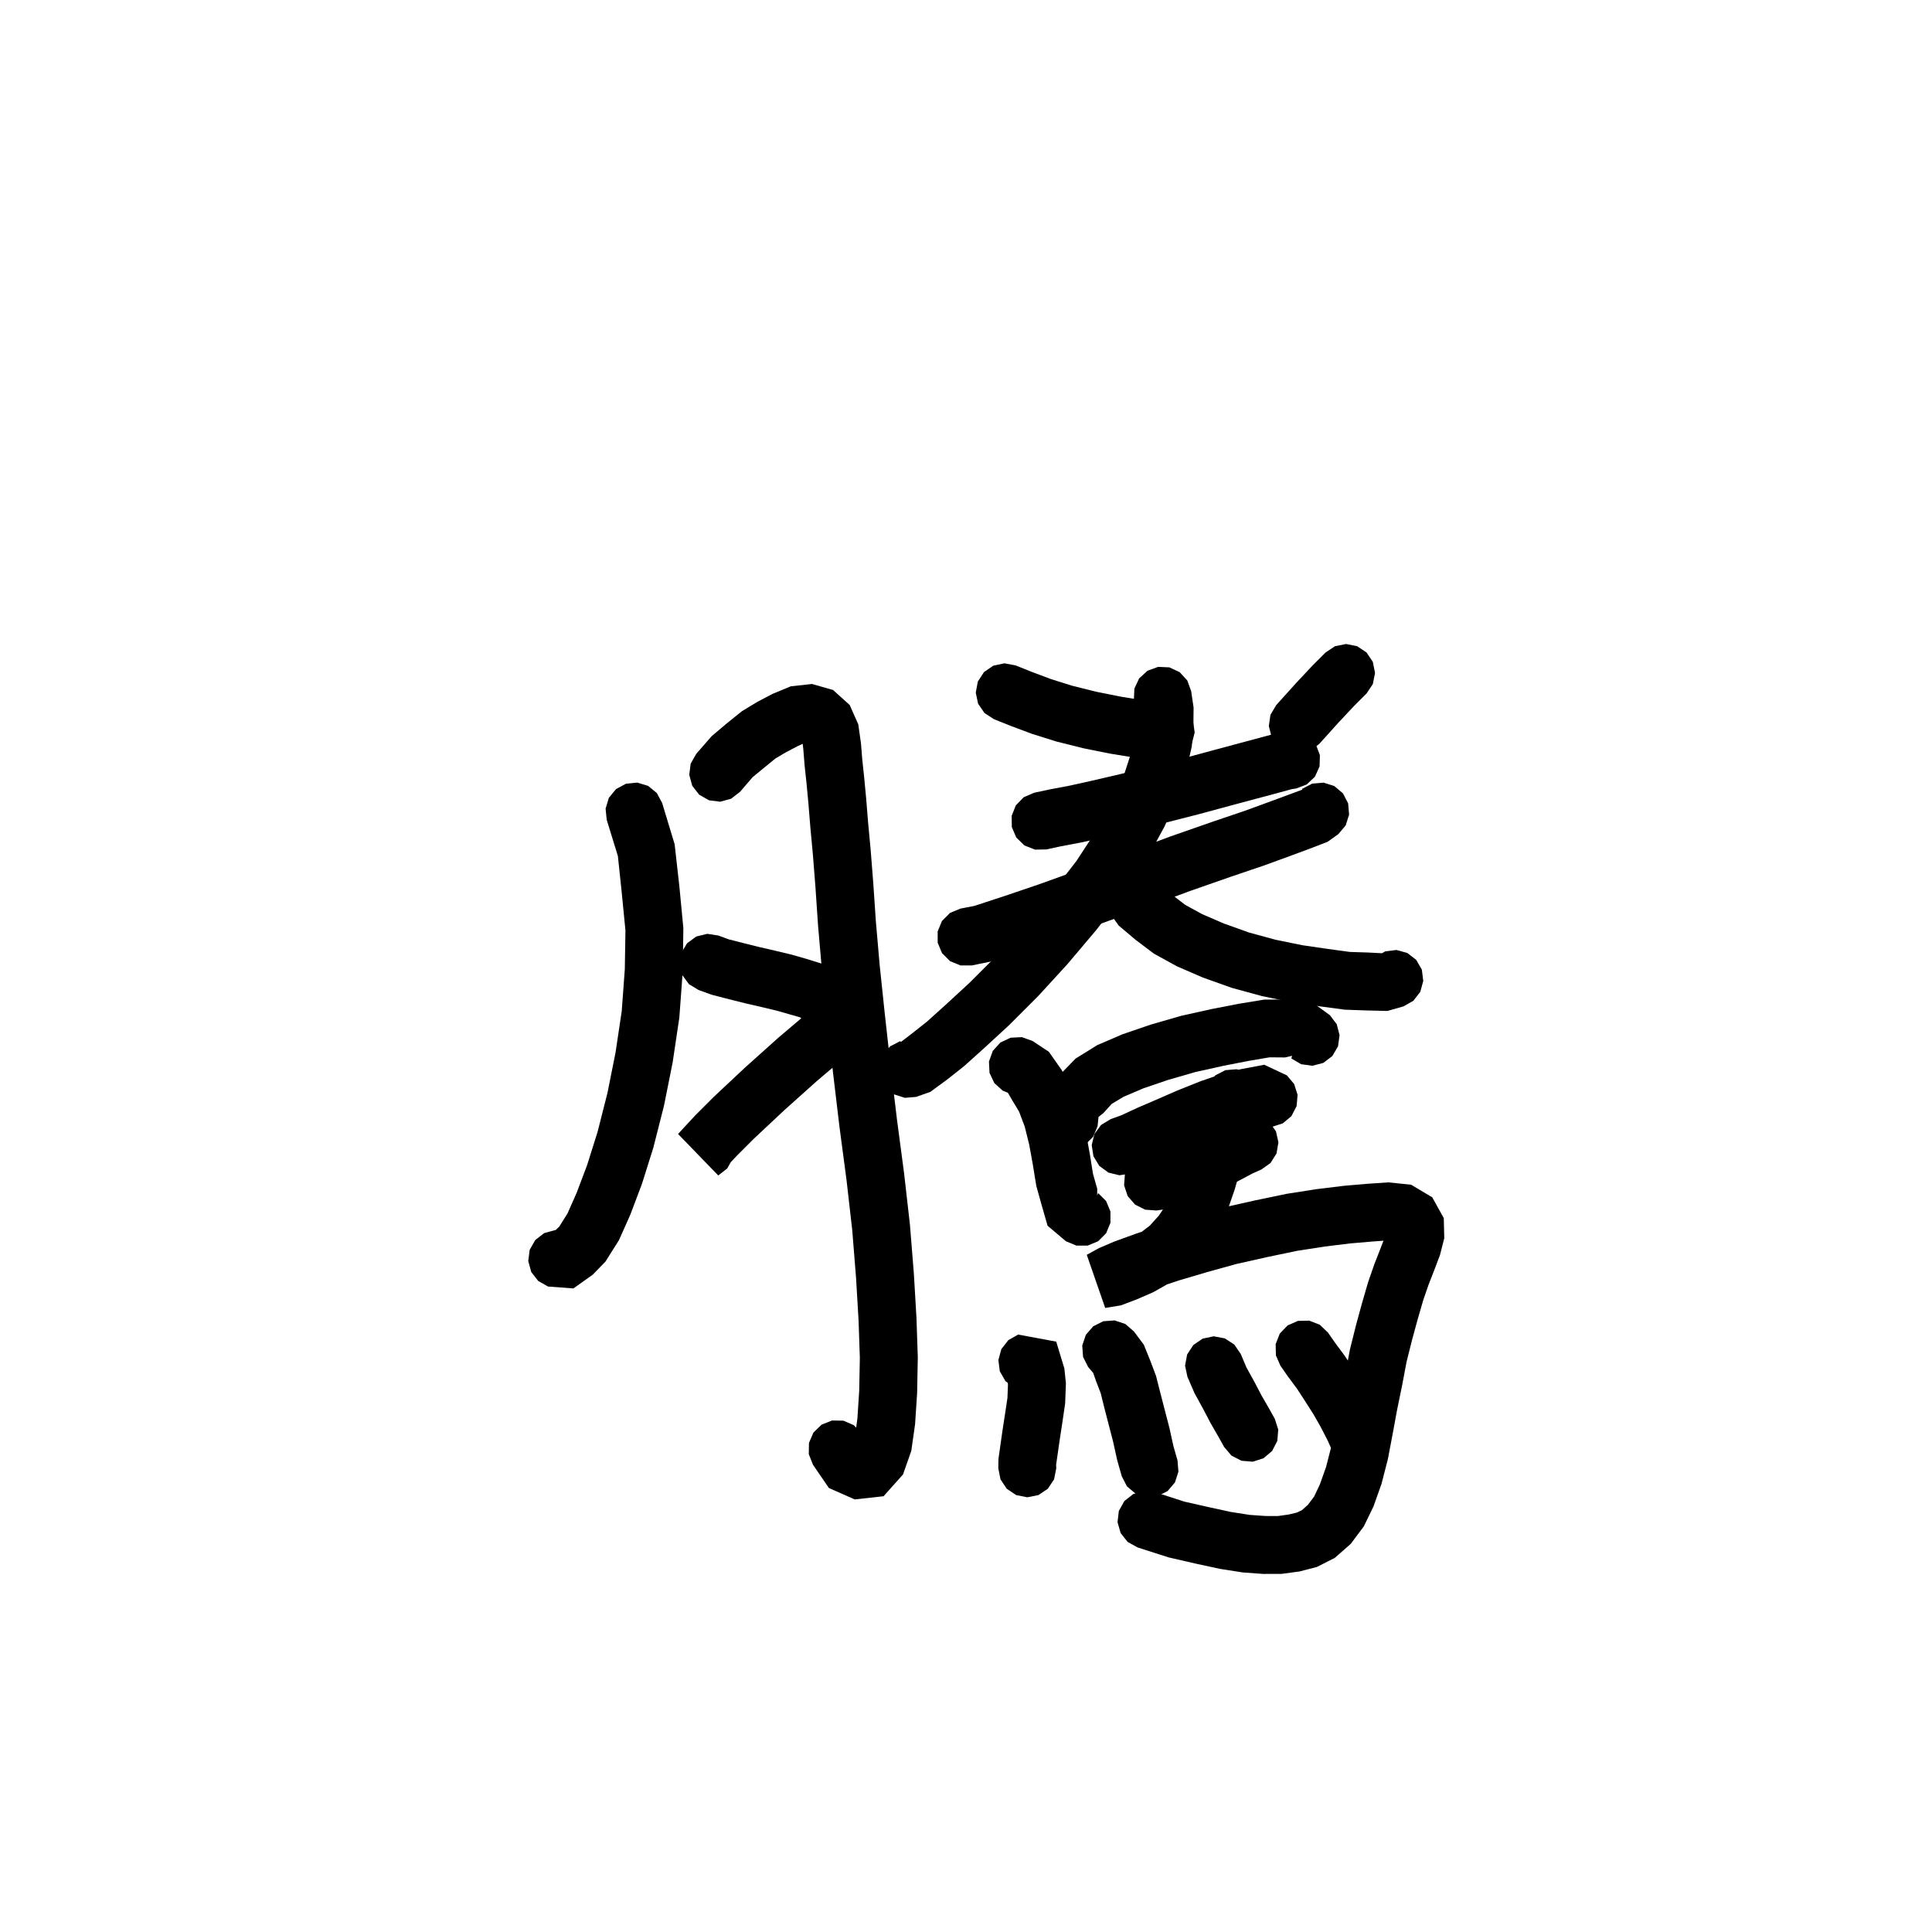
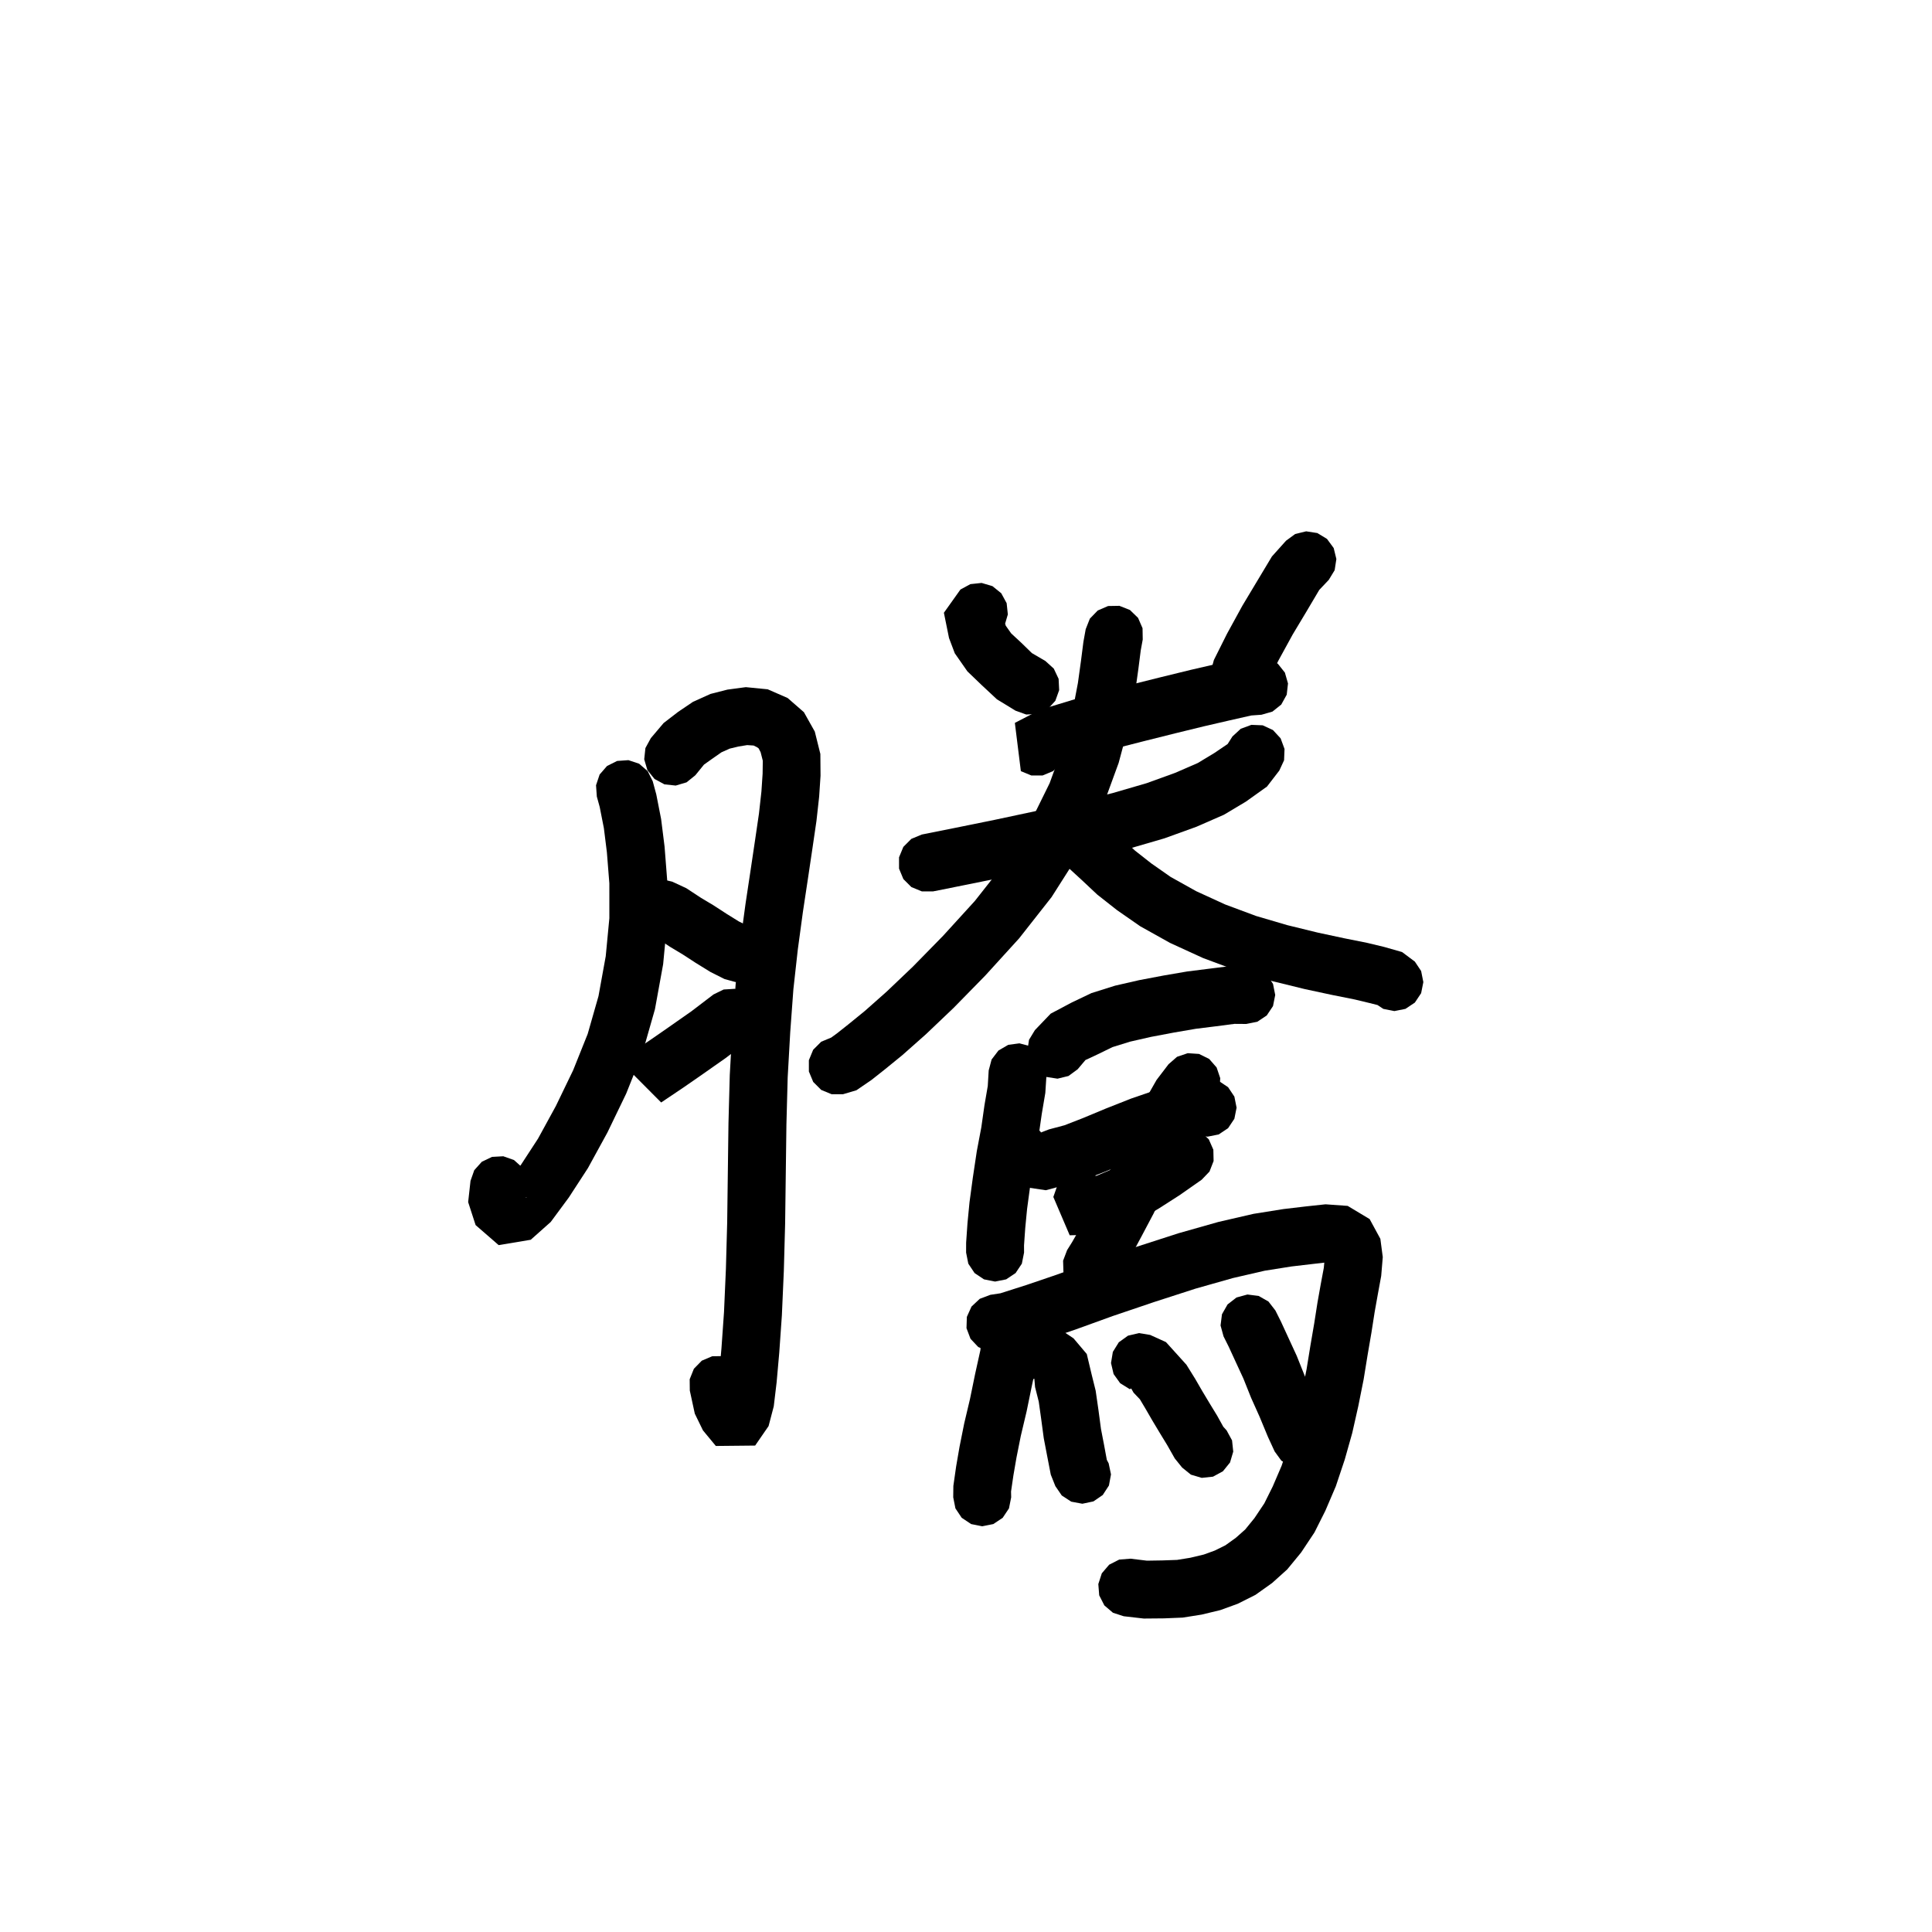
<svg xmlns="http://www.w3.org/2000/svg" viewBox="0 0 300 300" width="300" height="300">
-   <path d="M 94.212 127.315 L 95.942 132.911 L 96.539 138.561 L 97.119 144.478 L 97.02 150.496 L 96.543 157.003 L 95.582 163.428 L 94.327 169.706 L 92.785 175.778 L 91.16 180.938 L 89.548 185.202 L 88.129 188.412 L 86.826 190.486 L 85.99 191.269 L 85.991 191.599 L 87.939 191.231 L 86.197 191.011 L 84.503 191.475 L 83.116 192.552 L 82.247 194.077 L 82.027 195.819 L 82.491 197.512 L 83.567 198.9 L 85.093 199.769 L 89.04 200.067 L 92.041 197.931 L 94.005 195.914 L 96.102 192.588 L 97.883 188.598 L 99.672 183.862 L 101.447 178.222 L 103.104 171.694 L 104.449 164.972 L 105.488 157.997 L 106.011 150.904 L 106.112 144.122 L 105.492 137.639 L 104.756 131.089 L 102.819 124.685 L 101.988 123.138 L 100.629 122.027 L 98.948 121.521 L 97.201 121.696 L 95.654 122.527 L 94.543 123.887 L 94.036 125.568 Z" fill="black" fill-rule="nonzero" />
-   <path d="M 114.916 122.947 L 116.864 120.682 L 118.574 119.275 L 120.414 117.774 L 122.017 116.825 L 123.85 115.863 L 125.237 115.231 L 125.535 115.191 L 125.072 115.057 L 124.494 114.53 L 124.557 114.718 L 124.74 116.366 L 124.936 118.823 L 125.238 121.648 L 125.533 124.79 L 125.833 128.492 L 126.232 132.782 L 126.627 137.826 L 127.029 143.75 L 127.636 150.732 L 128.442 158.384 L 129.345 166.515 L 130.351 174.961 L 131.45 183.251 L 132.337 191.036 L 132.927 198.414 L 133.321 205.112 L 133.516 210.84 L 133.419 215.918 L 133.137 220.263 L 132.726 223.309 L 132.21 224.849 L 132.83 224.466 L 134.308 223.97 L 134.984 224.606 L 133.794 222.555 L 132.571 221.296 L 130.959 220.6 L 129.203 220.574 L 127.571 221.222 L 126.311 222.445 L 125.616 224.057 L 125.59 225.813 L 126.238 227.445 L 128.713 231.061 L 132.723 232.83 L 137.201 232.334 L 140.221 228.951 L 141.505 225.291 L 142.094 221.137 L 142.412 216.282 L 142.515 210.76 L 142.311 204.688 L 141.905 197.786 L 141.294 190.164 L 140.382 182.149 L 139.28 173.839 L 138.286 165.485 L 137.389 157.416 L 136.595 149.868 L 136.002 143.05 L 135.604 137.174 L 135.199 132.018 L 134.798 127.708 L 134.499 124.01 L 134.193 120.752 L 133.896 117.977 L 133.691 115.434 L 133.275 112.482 L 131.937 109.47 L 129.359 107.143 L 126.096 106.209 L 122.794 106.569 L 119.981 107.737 L 117.614 108.975 L 115.217 110.426 L 112.857 112.325 L 110.5 114.318 L 108.115 117.053 L 107.246 118.579 L 107.027 120.321 L 107.491 122.014 L 108.568 123.401 L 110.094 124.27 L 111.836 124.489 L 113.53 124.024 Z" fill="black" fill-rule="nonzero" />
-   <path d="M 108.478 153.729 L 110.547 154.474 L 113.21 155.162 L 115.665 155.776 L 118.285 156.38 L 120.68 156.954 L 122.648 157.518 L 124.275 157.983 L 124.519 158.244 L 126.142 158.914 L 127.898 158.913 L 129.52 158.239 L 130.76 156.996 L 131.43 155.373 L 131.428 153.617 L 130.755 151.996 L 129.512 150.756 L 127.756 149.683 L 125.184 148.882 L 122.952 148.246 L 120.346 147.62 L 117.766 147.024 L 115.421 146.438 L 113.151 145.859 L 111.553 145.271 L 109.818 145.004 L 108.113 145.422 L 106.697 146.461 L 105.787 147.962 L 105.52 149.698 L 105.938 151.403 L 106.976 152.819 Z" fill="black" fill-rule="nonzero" />
-   <path d="M 107.503 174.475 L 112.41 181.585 L 114.449 179.43 L 117.032 176.846 L 121.755 172.418 L 126.797 167.9 L 134.426 161.432 L 135.518 160.057 L 136 158.369 L 135.8 156.625 L 134.948 155.09 L 133.573 153.998 L 131.885 153.515 L 130.141 153.715 L 128.606 154.568 L 120.901 161.1 L 115.676 165.782 L 110.799 170.354 L 107.983 173.17 L 105.288 176.082 L 111.528 182.525 L 112.915 181.448 L 113.785 179.923 L 114.004 178.181 L 113.541 176.488 L 112.464 175.1 L 110.939 174.231 L 109.197 174.011 Z" fill="black" fill-rule="nonzero" />
-   <path d="M 162.459 131.9 L 164.731 131.413 L 167.927 130.807 L 171.615 129.988 L 175.962 128.977 L 180.907 127.766 L 186.059 126.452 L 190.887 125.145 L 194.979 124.047 L 197.985 123.246 L 200.579 122.539 L 201.255 122.439 L 202.898 121.818 L 204.177 120.616 L 204.9 119.015 L 204.954 117.26 L 204.333 115.618 L 203.131 114.338 L 201.531 113.616 L 199.776 113.561 L 198.452 113.794 L 195.647 114.554 L 192.652 115.353 L 188.544 116.455 L 183.773 117.748 L 178.724 119.034 L 173.869 120.223 L 169.616 121.212 L 166.104 121.993 L 162.966 122.587 L 160.573 123.1 L 158.961 123.796 L 157.738 125.055 L 157.09 126.687 L 157.116 128.443 L 157.811 130.055 L 159.071 131.278 L 160.703 131.926 Z" fill="black" fill-rule="nonzero" />
-   <path d="M 150.898 149.913 L 153.744 149.329 L 158.839 147.669 L 164.204 145.847 L 170.641 143.534 L 177.863 140.926 L 184.843 138.333 L 191.083 136.154 L 196.406 134.346 L 200.568 132.824 L 203.293 131.815 L 206.146 130.716 L 207.827 129.514 L 208.957 128.171 L 209.488 126.497 L 209.338 124.748 L 208.53 123.189 L 207.186 122.058 L 205.513 121.528 L 203.763 121.678 L 202.204 122.486 L 202.219 122.618 L 200.139 123.385 L 197.463 124.376 L 193.425 125.854 L 188.149 127.646 L 181.788 129.867 L 174.768 132.474 L 167.59 135.066 L 161.227 137.353 L 155.993 139.131 L 151.287 140.671 L 149.133 141.087 L 147.512 141.761 L 146.271 143.004 L 145.601 144.627 L 145.603 146.383 L 146.277 148.004 L 147.519 149.244 L 149.142 149.914 Z" fill="black" fill-rule="nonzero" />
-   <path d="M 176.068 108.684 L 176.359 110.466 L 176.32 112.292 L 176.169 114.51 L 175.582 117.089 L 174.52 120.374 L 172.782 124.305 L 170.357 128.785 L 167.154 133.684 L 163.218 138.769 L 158.937 143.827 L 154.663 148.49 L 150.494 152.659 L 146.784 156.075 L 143.898 158.674 L 141.671 160.434 L 139.901 161.788 L 139.779 161.673 L 138.218 162.476 L 137.082 163.815 L 136.545 165.486 L 136.689 167.236 L 137.491 168.798 L 138.83 169.934 L 140.502 170.471 L 142.252 170.327 L 144.464 169.545 L 147.161 167.566 L 149.734 165.526 L 152.848 162.725 L 156.737 159.141 L 161.168 154.71 L 165.694 149.773 L 170.213 144.431 L 174.477 138.916 L 178.074 133.415 L 180.849 128.295 L 182.912 123.626 L 184.25 119.511 L 185.062 115.89 L 185.311 112.708 L 185.339 109.867 L 184.963 107.316 L 184.363 105.666 L 183.177 104.371 L 181.585 103.629 L 179.831 103.552 L 178.181 104.153 L 176.887 105.339 L 176.145 106.93 Z" fill="black" fill-rule="nonzero" />
-   <path d="M 171.816 141.061 L 173.709 143.719 L 176.326 145.931 L 179.182 148.085 L 182.751 150.048 L 186.772 151.789 L 191.268 153.393 L 195.971 154.677 L 200.634 155.632 L 204.887 156.256 L 208.814 156.782 L 212.061 156.897 L 215.432 156.981 L 217.939 156.269 L 219.464 155.4 L 220.541 154.012 L 221.004 152.319 L 220.785 150.577 L 219.915 149.052 L 218.528 147.975 L 216.835 147.511 L 215.093 147.731 L 214.599 148.019 L 212.371 147.903 L 209.617 147.818 L 206.144 147.344 L 202.198 146.768 L 198.06 145.923 L 193.964 144.807 L 190.059 143.411 L 186.68 141.952 L 184.049 140.515 L 181.905 138.869 L 180.322 137.614 L 179.215 135.939 L 177.954 134.718 L 176.321 134.073 L 174.565 134.102 L 172.954 134.8 L 171.733 136.062 L 171.088 137.695 L 171.117 139.451 Z" fill="black" fill-rule="nonzero" />
-   <path d="M 154.344 111.678 L 156.895 112.698 L 160.255 113.956 L 164.002 115.133 L 168.228 116.19 L 172.414 117.028 L 177.166 117.804 L 180.791 117.994 L 182.528 117.738 L 184.035 116.837 L 185.082 115.428 L 185.51 113.725 L 185.254 111.988 L 184.353 110.481 L 182.943 109.434 L 181.24 109.006 L 178.198 108.863 L 174.018 108.172 L 170.203 107.41 L 166.429 106.467 L 163.177 105.444 L 160.136 104.302 L 157.687 103.322 L 155.961 103 L 154.243 103.364 L 152.795 104.357 L 151.837 105.829 L 151.516 107.555 L 151.879 109.273 L 152.873 110.721 Z" fill="black" fill-rule="nonzero" />
-   <path d="M 205.834 101.318 L 203.776 103.376 L 201.198 106.126 L 198.171 109.49 L 197.273 110.999 L 197.022 112.737 L 197.454 114.438 L 198.505 115.845 L 200.014 116.742 L 201.752 116.994 L 203.454 116.561 L 204.86 115.51 L 207.833 112.207 L 210.255 109.624 L 212.198 107.682 L 213.173 106.222 L 213.516 104.5 L 213.173 102.778 L 212.198 101.318 L 210.738 100.343 L 209.016 100 L 207.294 100.343 Z" fill="black" fill-rule="nonzero" />
-   <path d="M 155.7 169.359 L 156.5 169.682 L 157.203 170.89 L 158.244 172.616 L 159.119 174.938 L 159.817 177.748 L 160.381 180.862 L 160.916 184.143 L 161.65 186.791 L 162.667 190.332 L 165.519 192.744 L 167.142 193.414 L 168.898 193.413 L 170.52 192.739 L 171.76 191.496 L 172.43 189.873 L 172.428 188.117 L 171.755 186.496 L 170.512 185.256 L 170.364 185.668 L 170.381 184.609 L 169.716 182.257 L 169.251 179.338 L 168.615 175.852 L 167.712 172.262 L 166.387 168.784 L 164.828 166.11 L 162.864 163.318 L 160.331 161.641 L 158.678 161.049 L 156.924 161.134 L 155.337 161.884 L 154.157 163.185 L 153.565 164.838 L 153.65 166.591 L 154.4 168.179 Z" fill="black" fill-rule="nonzero" />
-   <path d="M 170.428 174.883 L 170.578 173.435 L 171.333 172.841 L 172.617 171.422 L 174.454 170.312 L 177.52 169.004 L 181.364 167.693 L 185.63 166.46 L 189.938 165.505 L 193.921 164.727 L 197.136 164.18 L 199.544 164.2 L 200.625 163.946 L 200.526 164.363 L 202.041 165.251 L 203.78 165.492 L 205.479 165.049 L 206.879 163.99 L 207.767 162.475 L 208.008 160.736 L 207.565 159.037 L 206.505 157.637 L 203.407 155.387 L 199.487 155.2 L 196.296 155.22 L 192.311 155.873 L 188.094 156.695 L 183.401 157.74 L 178.668 159.107 L 174.311 160.596 L 170.377 162.288 L 167.014 164.378 L 164.698 166.759 L 162.453 169.565 L 161.603 173.117 L 161.601 174.873 L 162.271 176.496 L 163.512 177.739 L 165.133 178.413 L 166.889 178.414 L 168.512 177.744 L 169.755 176.504 Z" fill="black" fill-rule="nonzero" />
-   <path d="M 175.553 182.229 L 177.599 181.479 L 180.346 180.211 L 183.105 179.029 L 186.251 177.652 L 189.589 176.316 L 192.502 175.312 L 194.745 174.781 L 196.046 174.331 L 194.204 174.014 L 195.763 174.822 L 197.513 174.972 L 199.186 174.442 L 200.53 173.311 L 201.338 171.752 L 201.488 170.003 L 200.957 168.329 L 199.827 166.986 L 196.319 165.335 L 192.687 166.019 L 189.929 166.688 L 186.442 167.884 L 182.78 169.348 L 179.526 170.771 L 176.686 171.989 L 174.099 173.188 L 172.478 173.771 L 170.976 174.681 L 169.938 176.097 L 169.52 177.802 L 169.787 179.538 L 170.697 181.039 L 172.113 182.078 L 173.818 182.496 Z" fill="black" fill-rule="nonzero" />
-   <path d="M 179.574 187.965 L 182.939 187.488 L 186.259 186.049 L 189.107 184.928 L 191.849 183.615 L 194.528 182.192 L 195.843 181.612 L 197.278 180.6 L 198.216 179.115 L 198.514 177.385 L 198.128 175.672 L 197.115 174.238 L 195.631 173.3 L 193.901 173.001 L 192.188 173.388 L 190.503 174.142 L 187.783 175.585 L 185.524 176.672 L 182.773 177.751 L 180.425 178.846 L 178.457 179.035 L 176.791 179.588 L 175.464 180.737 L 174.677 182.307 L 174.55 184.058 L 175.104 185.724 L 176.253 187.052 L 177.823 187.839 Z" fill="black" fill-rule="nonzero" />
-   <path d="M 187.582 168.315 L 186.54 170.243 L 185.824 172.447 L 185.189 174.464 L 184.566 176.846 L 183.88 179.396 L 183.125 182.045 L 182.243 184.616 L 181.185 186.908 L 179.964 188.737 L 178.557 190.3 L 176.919 191.556 L 175.103 192.575 L 173.112 193.435 L 171.373 194.105 L 171.616 194.1 L 174.278 201.952 L 174.368 202.001 L 176.247 201.194 L 179.392 200.051 L 183.161 198.794 L 187.452 197.527 L 192.007 196.266 L 196.768 195.198 L 201.425 194.227 L 205.738 193.557 L 209.687 193.075 L 213.066 192.786 L 215.616 192.6 L 216.711 192.636 L 216.034 192.282 L 215.44 191.25 L 215.366 190.926 L 215.036 192.109 L 214.318 193.978 L 213.392 196.348 L 212.424 199.145 L 211.484 202.382 L 210.561 205.764 L 209.62 209.537 L 208.901 213.329 L 208.099 217.24 L 207.392 221.074 L 206.723 224.624 L 205.909 227.795 L 204.953 230.49 L 204.057 232.385 L 203.095 233.664 L 202.171 234.489 L 201.36 234.877 L 200.074 235.179 L 198.423 235.41 L 196.489 235.403 L 194.037 235.23 L 191.149 234.778 L 187.594 234.008 L 183.892 233.166 L 179.393 231.716 L 177.648 231.515 L 175.96 231.997 L 174.585 233.088 L 173.732 234.623 L 173.531 236.367 L 174.013 238.056 L 175.104 239.431 L 176.639 240.284 L 181.473 241.834 L 185.637 242.792 L 189.482 243.622 L 192.994 244.17 L 196.143 244.397 L 199.008 244.39 L 201.758 244.021 L 204.471 243.323 L 207.261 241.911 L 209.737 239.736 L 211.774 237.015 L 213.278 233.91 L 214.522 230.405 L 215.508 226.576 L 216.239 222.726 L 216.933 218.96 L 217.73 215.071 L 218.411 211.463 L 219.27 208.036 L 220.148 204.818 L 221.007 201.855 L 221.84 199.452 L 222.713 197.222 L 223.595 194.891 L 224.265 192.274 L 224.191 189.15 L 222.398 185.918 L 219.12 183.964 L 215.616 183.6 L 212.365 183.814 L 208.745 184.125 L 204.494 184.643 L 199.806 185.373 L 194.863 186.402 L 189.824 187.534 L 184.979 188.873 L 180.47 190.206 L 176.44 191.549 L 172.985 192.806 L 170.663 193.799 L 168.753 194.848 L 171.616 203.1 L 174.058 202.695 L 176.519 201.765 L 179.128 200.625 L 181.912 199.044 L 184.675 196.9 L 187.068 194.263 L 189.046 191.292 L 190.589 187.984 L 191.707 184.755 L 192.551 181.804 L 193.265 179.154 L 193.842 176.936 L 194.407 175.153 L 194.825 173.757 L 195.449 172.685 L 195.986 171.014 L 195.842 169.264 L 195.04 167.702 L 193.701 166.566 L 192.029 166.029 L 190.279 166.173 L 188.718 166.976 Z" fill="black" fill-rule="nonzero" />
-   <path d="M 160.939 215.769 L 157.023 214.004 L 156.355 213.697 L 156.517 215.002 L 156.436 217.077 L 156.066 219.528 L 155.665 222.137 L 155.361 224.264 L 155.037 226.567 L 155.016 228 L 155.358 229.722 L 156.334 231.182 L 157.794 232.157 L 159.516 232.5 L 161.238 232.157 L 162.698 231.182 L 163.673 229.722 L 164.016 228 L 163.995 227.433 L 164.27 225.536 L 164.567 223.463 L 164.965 220.872 L 165.396 217.923 L 165.514 214.798 L 165.276 212.503 L 164.008 208.329 L 158.093 207.231 L 156.567 208.1 L 155.491 209.488 L 155.027 211.181 L 155.247 212.923 L 156.116 214.448 L 157.503 215.525 L 159.197 215.989 Z" fill="black" fill-rule="nonzero" />
-   <path d="M 168.964 212.263 L 169.754 213.195 L 170.214 214.511 L 170.919 216.337 L 171.455 218.512 L 172.16 221.229 L 172.839 223.848 L 173.483 226.758 L 174.189 229.236 L 174.991 230.798 L 176.33 231.934 L 178.002 232.471 L 179.752 232.327 L 181.314 231.524 L 182.449 230.185 L 182.986 228.514 L 182.842 226.764 L 182.215 224.575 L 181.592 221.752 L 180.872 218.971 L 180.176 216.288 L 179.512 213.663 L 178.617 211.289 L 177.611 208.805 L 176.068 206.737 L 174.74 205.588 L 173.074 205.035 L 171.323 205.161 L 169.753 205.948 L 168.604 207.276 L 168.05 208.942 L 168.177 210.693 Z" fill="black" fill-rule="nonzero" />
-   <path d="M 184.379 213.773 L 185.474 216.311 L 186.852 218.83 L 187.973 220.97 L 189.269 223.221 L 190.082 224.685 L 191.218 226.024 L 192.779 226.827 L 194.529 226.971 L 196.201 226.434 L 197.54 225.298 L 198.342 223.736 L 198.486 221.986 L 197.949 220.315 L 197.096 218.779 L 195.858 216.63 L 194.78 214.57 L 193.558 212.355 L 192.652 210.227 L 191.659 208.779 L 190.187 207.822 L 188.461 207.5 L 186.743 207.864 L 185.295 208.857 L 184.337 210.329 L 184.016 212.055 Z" fill="black" fill-rule="nonzero" />
-   <path d="M 198.829 212.081 L 200.034 213.801 L 201.42 215.668 L 202.63 217.533 L 203.965 219.628 L 205.059 221.544 L 206.138 223.64 L 206.919 225.362 L 207.943 226.788 L 209.436 227.713 L 211.168 227.997 L 212.878 227.597 L 214.304 226.572 L 215.229 225.08 L 215.513 223.347 L 215.112 221.638 L 214.227 219.694 L 212.972 217.256 L 211.666 214.972 L 210.201 212.667 L 208.811 210.532 L 207.33 208.532 L 206.202 206.919 L 204.934 205.705 L 203.298 205.068 L 201.542 205.107 L 199.935 205.813 L 198.721 207.082 L 198.084 208.718 L 198.122 210.473 Z" fill="black" fill-rule="nonzero" />
+   <path d="M 92.674 123.684 L 93.123 125.31 L 93.771 128.605 L 94.237 132.343 L 94.619 137.165 L 94.621 142.577 L 94.059 148.478 L 92.933 154.681 L 91.257 160.546 L 88.998 166.185 L 86.313 171.744 L 83.546 176.803 L 80.909 180.849 L 78.717 183.85 L 77.621 184.89 L 79.8 184.659 L 81.779 185.97 L 81.67 186.005 L 81.97 184.636 L 81.875 182.883 L 81.116 181.3 L 79.808 180.128 L 78.152 179.545 L 76.399 179.641 L 74.816 180.4 L 73.643 181.707 L 73.061 183.364 L 72.694 186.662 L 73.852 190.23 L 77.432 193.341 L 82.41 192.51 L 85.514 189.75 L 88.322 185.951 L 91.285 181.397 L 94.319 175.856 L 97.234 169.815 L 99.774 163.454 L 101.699 156.719 L 102.972 149.722 L 103.61 143.023 L 103.613 136.835 L 103.194 131.457 L 102.66 127.195 L 101.908 123.357 L 101.357 121.316 L 100.573 119.745 L 99.248 118.593 L 97.583 118.036 L 95.832 118.159 L 94.26 118.942 L 93.109 120.267 L 92.552 121.933 Z" fill="black" fill-rule="nonzero" />
+   <path d="M 107.973 120.381 L 109.316 118.729 L 110.534 117.86 L 112.027 116.819 L 113.302 116.247 L 114.677 115.917 L 116.02 115.699 L 117.024 115.766 L 117.531 116.016 L 117.802 116.211 L 118.11 116.802 L 118.446 118.126 L 118.418 120.142 L 118.234 122.893 L 117.853 126.32 L 117.264 130.342 L 116.565 135.032 L 115.761 140.364 L 114.949 146.351 L 114.234 152.79 L 113.725 159.709 L 113.319 166.914 L 113.117 174.411 L 113.016 182.142 L 112.917 189.81 L 112.718 197.041 L 112.423 203.748 L 112.029 209.348 L 111.639 213.747 L 111.283 216.822 L 110.887 218.362 L 111.772 217.333 L 116.477 217.271 L 116.878 217.492 L 116.477 216.824 L 115.919 214.073 L 115.229 212.458 L 113.974 211.231 L 112.344 210.577 L 110.589 210.597 L 108.974 211.286 L 107.746 212.542 L 107.093 214.171 L 107.112 215.927 L 107.887 219.509 L 109.153 222.108 L 111.154 224.529 L 117.259 224.467 L 119.345 221.438 L 120.148 218.378 L 120.593 214.653 L 121.002 210.052 L 121.409 204.252 L 121.713 197.359 L 121.915 189.99 L 122.015 182.258 L 122.115 174.589 L 122.312 167.286 L 122.706 160.291 L 123.197 153.611 L 123.882 147.449 L 124.67 141.636 L 125.466 136.368 L 126.167 131.658 L 126.778 127.48 L 127.197 123.707 L 127.413 120.458 L 127.385 117.074 L 126.521 113.598 L 124.83 110.589 L 122.301 108.384 L 119.207 107.034 L 115.811 106.701 L 112.954 107.083 L 110.329 107.753 L 107.605 108.981 L 105.297 110.54 L 103.048 112.271 L 101.059 114.619 L 100.219 116.161 L 100.034 117.907 L 100.531 119.591 L 101.635 120.957 L 103.177 121.796 L 104.923 121.982 L 106.607 121.484 Z" fill="black" fill-rule="nonzero" />
+   <path d="M 100.654 145.097 L 102.138 145.753 L 104.014 147.005 L 106.031 148.216 L 108.006 149.5 L 110.314 150.925 L 112.503 152.025 L 114.197 152.489 L 115.939 152.269 L 117.464 151.4 L 118.541 150.012 L 119.004 148.319 L 118.785 146.577 L 117.915 145.052 L 116.528 143.975 L 114.717 143.075 L 112.826 141.9 L 110.801 140.584 L 108.817 139.395 L 106.56 137.914 L 104.378 136.903 L 102.668 136.503 L 100.936 136.787 L 99.443 137.712 L 98.419 139.138 L 98.018 140.847 L 98.302 142.58 L 99.228 144.072 Z" fill="black" fill-rule="nonzero" />
+   <path d="M 96.491 164.988 L 102.664 171.192 L 106.051 168.918 L 108.69 167.091 L 112.668 164.302 L 116.243 161.579 L 117.405 160.263 L 117.975 158.603 L 117.866 156.85 L 117.095 155.273 L 115.779 154.111 L 114.118 153.541 L 112.366 153.649 L 110.788 154.421 L 107.363 157.032 L 103.541 159.709 L 100.98 161.482 L 98.034 163.475 L 104.541 169.012 L 105.004 167.319 L 104.785 165.577 L 103.915 164.052 L 102.528 162.975 L 100.835 162.511 L 99.093 162.731 L 97.567 163.6 Z" fill="black" fill-rule="nonzero" />
+   <path d="M 163.512 112.256 L 163.444 119.083 L 164.146 118.954 L 165.939 118.269 L 169.044 117.329 L 173.054 116.254 L 177.718 115.063 L 182.496 113.868 L 186.958 112.778 L 190.816 111.887 L 194.293 111.099 L 195.889 110.984 L 197.577 110.5 L 198.951 109.407 L 199.802 107.871 L 200 106.126 L 199.516 104.439 L 198.422 103.065 L 196.886 102.214 L 195.142 102.016 L 192.738 102.234 L 188.815 103.113 L 184.873 104.022 L 180.335 105.132 L 175.513 106.337 L 170.778 107.546 L 166.587 108.671 L 163.093 109.731 L 160.685 110.646 L 157.587 112.25 L 158.519 119.744 L 160.142 120.414 L 161.898 120.413 L 163.52 119.739 L 164.76 118.496 L 165.43 116.873 L 165.428 115.117 L 164.755 113.496 Z" fill="black" fill-rule="nonzero" />
+   <path d="M 144.898 138.413 L 149.906 137.411 L 156.332 136.106 L 162.473 134.797 L 168.84 133.382 L 175.077 131.847 L 180.801 130.181 L 185.77 128.385 L 190.051 126.513 L 193.46 124.478 L 196.738 122.137 L 198.655 119.647 L 199.391 118.053 L 199.461 116.298 L 198.854 114.651 L 197.662 113.361 L 196.068 112.625 L 194.314 112.555 L 192.666 113.162 L 191.376 114.353 L 190.627 115.53 L 188.571 116.922 L 185.98 118.487 L 182.461 120.015 L 178.03 121.618 L 172.754 123.153 L 166.791 124.618 L 160.558 126.003 L 154.499 127.294 L 148.126 128.589 L 143.133 129.587 L 141.512 130.261 L 140.271 131.504 L 139.601 133.127 L 139.603 134.883 L 140.277 136.504 L 141.519 137.744 L 143.142 138.414 Z" fill="black" fill-rule="nonzero" />
+   <path d="M 168.588 97.695 L 168.231 99.67 L 167.856 102.602 L 167.378 106.052 L 166.533 110.479 L 165.129 115.731 L 162.983 121.62 L 159.896 127.89 L 155.944 134.098 L 151.38 139.893 L 146.441 145.313 L 141.751 150.1 L 137.665 153.992 L 134.292 156.979 L 131.695 159.094 L 129.926 160.492 L 128.716 161.371 L 129.133 161.087 L 127.512 161.761 L 126.271 163.004 L 125.601 164.627 L 125.603 166.383 L 126.277 168.004 L 127.519 169.244 L 129.142 169.914 L 130.898 169.913 L 132.982 169.295 L 135.305 167.708 L 137.336 166.106 L 140.14 163.821 L 143.766 160.608 L 148.08 156.5 L 152.99 151.487 L 158.251 145.707 L 163.287 139.302 L 167.735 132.31 L 171.248 125.18 L 173.702 118.469 L 175.298 112.521 L 176.253 107.548 L 176.776 103.798 L 177.133 100.996 L 177.443 99.305 L 177.414 97.549 L 176.715 95.939 L 175.454 94.718 L 173.821 94.073 L 172.065 94.102 L 170.454 94.8 L 169.233 96.062 Z" fill="black" fill-rule="nonzero" />
+   <path d="M 165.975 134.817 L 167.951 136.628 L 170.389 138.918 L 173.444 141.321 L 177.049 143.827 L 181.686 146.416 L 186.794 148.758 L 192.193 150.769 L 197.543 152.344 L 202.604 153.585 L 206.9 154.506 L 210.363 155.198 L 212.702 155.76 L 214.318 156.167 L 213.334 155.682 L 214.794 156.657 L 216.516 157 L 218.238 156.657 L 219.698 155.682 L 220.673 154.222 L 221.016 152.5 L 220.673 150.778 L 219.698 149.318 L 217.713 147.833 L 214.929 147.04 L 212.269 146.402 L 208.731 145.694 L 204.627 144.815 L 199.889 143.656 L 195.039 142.231 L 190.237 140.442 L 185.746 138.384 L 181.782 136.173 L 178.787 134.079 L 176.242 132.082 L 174.081 130.038 L 172.056 128.183 L 170.555 127.272 L 168.82 127.004 L 167.115 127.421 L 165.698 128.459 L 164.787 129.96 L 164.52 131.695 L 164.937 133.401 Z" fill="black" fill-rule="nonzero" />
+   <path d="M 149.135 91.543 L 146.568 95.149 L 147.363 99.072 L 148.257 101.44 L 150.218 104.251 L 152.418 106.365 L 154.803 108.59 L 157.7 110.359 L 159.353 110.951 L 161.107 110.866 L 162.695 110.116 L 163.874 108.815 L 164.467 107.162 L 164.381 105.409 L 163.631 103.821 L 162.331 102.641 L 160.228 101.41 L 158.613 99.835 L 157.013 98.349 L 156.174 97.16 L 155.868 96.128 L 155.463 96.518 L 154.896 98.457 L 156 97.091 L 156.497 95.407 L 156.312 93.661 L 155.473 92.119 L 154.107 91.016 L 152.423 90.518 L 150.677 90.704 Z" fill="black" fill-rule="nonzero" />
+   <path d="M 199.698 83.959 L 197.508 86.402 L 195.054 90.49 L 192.909 94.067 L 190.53 98.41 L 188.491 102.488 L 188.027 104.181 L 188.247 105.923 L 189.116 107.448 L 190.503 108.525 L 192.197 108.989 L 193.939 108.769 L 195.464 107.9 L 196.541 106.512 L 198.501 102.59 L 200.723 98.533 L 202.777 95.11 L 204.857 91.598 L 206.333 90.041 L 207.244 88.54 L 207.511 86.805 L 207.094 85.099 L 206.056 83.683 L 204.555 82.772 L 202.82 82.504 L 201.115 82.921 Z" fill="black" fill-rule="nonzero" />
+   <path d="M 153.524 166.219 L 153.381 168.627 L 152.869 171.607 L 152.377 175.06 L 151.678 178.751 L 151.061 182.864 L 150.546 186.674 L 150.231 189.924 L 150.021 192.953 L 150.016 194.5 L 150.358 196.222 L 151.334 197.682 L 152.794 198.657 L 154.516 199 L 156.238 198.657 L 157.698 197.682 L 158.673 196.222 L 159.016 194.5 L 159.011 193.381 L 159.2 190.676 L 159.485 187.726 L 159.97 184.136 L 160.553 180.249 L 161.254 176.54 L 161.762 172.993 L 162.317 169.706 L 162.507 166.781 L 162.272 165.041 L 161.39 163.523 L 159.994 162.458 L 158.296 162.009 L 156.556 162.243 L 155.038 163.126 L 153.974 164.522 Z" fill="black" fill-rule="nonzero" />
+   <path d="M 167.333 166.041 L 168.549 164.6 L 170.408 163.735 L 172.75 162.593 L 175.483 161.746 L 178.733 161.005 L 182.315 160.328 L 185.68 159.751 L 188.78 159.365 L 191.688 158.987 L 193.516 159 L 195.238 158.657 L 196.698 157.682 L 197.673 156.222 L 198.016 154.5 L 197.673 152.778 L 196.698 151.318 L 195.238 150.343 L 193.516 150 L 191.01 150.013 L 187.652 150.435 L 184.351 150.849 L 180.716 151.472 L 176.898 152.195 L 173.148 153.054 L 169.481 154.207 L 166.424 155.665 L 163.149 157.4 L 160.698 159.959 L 159.787 161.46 L 159.52 163.195 L 159.937 164.901 L 160.975 166.317 L 162.476 167.228 L 164.211 167.496 L 165.917 167.079 Z" fill="black" fill-rule="nonzero" />
+   <path d="M 159.539 184.393 L 162.389 184.818 L 165.344 184.029 L 168.139 183.269 L 171.498 181.974 L 175.106 180.47 L 178.777 179.021 L 182.139 177.869 L 184.78 177.019 L 186.958 176.433 L 187.516 176.5 L 189.238 176.157 L 190.698 175.182 L 191.673 173.722 L 192.016 172 L 191.673 170.278 L 190.698 168.818 L 189.238 167.843 L 187.516 167.5 L 185.407 167.567 L 182.252 168.381 L 179.293 169.331 L 175.655 170.579 L 171.725 172.13 L 168.134 173.626 L 165.293 174.731 L 162.887 175.371 L 161.642 175.849 L 161.492 175.607 L 159.736 175.568 L 158.1 176.204 L 156.831 177.417 L 156.123 179.024 L 156.084 180.779 L 156.719 182.416 L 157.933 183.685 Z" fill="black" fill-rule="nonzero" />
+   <path d="M 163.561 185.864 L 166.103 191.814 L 170.876 191.696 L 173.346 191.032 L 176.683 189.597 L 179.989 187.623 L 183.192 185.569 L 186.596 183.187 L 187.811 181.918 L 188.447 180.282 L 188.409 178.527 L 187.702 176.919 L 186.434 175.705 L 184.798 175.068 L 183.042 175.107 L 181.435 175.813 L 178.173 178.098 L 175.242 179.977 L 172.548 181.603 L 170.285 182.568 L 168.955 182.904 L 169.595 183.519 L 172.47 187.136 L 172.375 185.383 L 171.616 183.8 L 170.308 182.628 L 168.652 182.045 L 166.899 182.141 L 165.316 182.9 L 164.143 184.207 Z" fill="black" fill-rule="nonzero" />
+   <path d="M 181.449 165.256 L 179.592 167.689 L 177.986 170.506 L 176.317 173.536 L 174.668 176.934 L 172.859 180.653 L 171.091 184.388 L 169.343 187.686 L 167.877 190.423 L 166.473 192.881 L 165.7 194.115 L 165.077 195.757 L 165.131 197.512 L 165.852 199.113 L 167.131 200.316 L 168.772 200.938 L 170.527 200.885 L 172.128 200.164 L 173.332 198.885 L 174.225 197.453 L 175.754 194.777 L 177.288 191.914 L 179.141 188.412 L 180.972 184.547 L 182.763 180.866 L 184.314 177.664 L 185.845 174.894 L 187.105 172.644 L 188.582 170.744 L 189.361 169.17 L 189.478 167.418 L 188.915 165.755 L 187.759 164.433 L 186.186 163.655 L 184.434 163.538 L 182.77 164.1 Z" fill="black" fill-rule="nonzero" />
+   <path d="M 155.255 209.939 L 157.688 209.511 L 162.224 208.074 L 167.011 206.444 L 172.801 204.348 L 179.229 202.172 L 185.624 200.105 L 191.444 198.456 L 196.389 197.314 L 200.544 196.656 L 203.829 196.271 L 206.203 195.996 L 206.964 195.95 L 206.153 195.499 L 205.689 194.836 L 205.716 195.2 L 205.559 196.876 L 205.088 199.395 L 204.577 202.26 L 204.075 205.471 L 203.477 208.96 L 202.888 212.595 L 202.114 216.465 L 201.253 220.296 L 200.215 223.977 L 199.007 227.607 L 197.63 230.814 L 196.321 233.445 L 194.789 235.736 L 193.351 237.503 L 191.905 238.786 L 190.287 239.949 L 188.632 240.769 L 186.931 241.387 L 184.833 241.887 L 182.777 242.221 L 180.504 242.301 L 178.09 242.34 L 175.541 242.031 L 173.791 242.17 L 172.227 242.968 L 171.088 244.304 L 170.546 245.974 L 170.685 247.725 L 171.484 249.288 L 172.82 250.428 L 174.49 250.969 L 177.608 251.327 L 180.727 251.299 L 183.655 251.179 L 186.598 250.713 L 189.5 250.013 L 192.2 249.031 L 194.944 247.651 L 197.527 245.814 L 199.88 243.697 L 202.042 241.064 L 204.11 237.955 L 205.801 234.586 L 207.424 230.793 L 208.817 226.623 L 209.978 222.504 L 210.917 218.335 L 211.743 214.205 L 212.354 210.44 L 212.956 206.929 L 213.454 203.74 L 213.943 201.005 L 214.472 198.124 L 214.716 195.2 L 214.342 192.364 L 212.678 189.301 L 209.267 187.25 L 205.828 187.004 L 202.803 187.329 L 199.287 187.744 L 194.642 188.486 L 189.188 189.744 L 183.007 191.495 L 176.402 193.628 L 169.831 195.852 L 164.02 197.956 L 159.407 199.526 L 155.343 200.822 L 153.776 201.061 L 152.133 201.682 L 150.854 202.884 L 150.132 204.485 L 150.077 206.24 L 150.698 207.882 L 151.9 209.162 L 153.5 209.884 Z" fill="black" fill-rule="nonzero" />
+   <path d="M 152.533 206.11 L 152.235 209.649 L 151.413 213.367 L 150.621 217.23 L 149.72 221.037 L 148.993 224.671 L 148.471 227.694 L 148.037 230.73 L 148.016 232.5 L 148.358 234.222 L 149.334 235.682 L 150.794 236.657 L 152.516 237 L 154.238 236.657 L 155.698 235.682 L 156.673 234.222 L 157.016 232.5 L 156.994 231.604 L 157.36 229.106 L 157.839 226.329 L 158.511 222.963 L 159.41 219.17 L 160.218 215.233 L 161.13 211.018 L 161.499 206.89 L 161.307 205.145 L 160.461 203.606 L 159.091 202.507 L 157.405 202.017 L 155.66 202.209 L 154.121 203.054 L 153.023 204.424 Z" fill="black" fill-rule="nonzero" />
+   <path d="M 160.334 214.182 L 160.611 214.083 L 160.724 215.38 L 161.297 217.65 L 161.658 220.215 L 162.073 223.314 L 162.596 226.045 L 163.164 228.979 L 163.879 230.773 L 164.873 232.221 L 166.344 233.178 L 168.07 233.5 L 169.788 233.136 L 171.236 232.143 L 172.194 230.671 L 172.515 228.945 L 172.152 227.227 L 171.867 226.688 L 171.436 224.355 L 170.959 221.886 L 170.573 218.985 L 170.135 215.95 L 169.508 213.42 L 168.754 210.251 L 166.698 207.818 L 165.238 206.843 L 163.516 206.5 L 161.794 206.843 L 160.334 207.818 L 159.358 209.278 L 159.016 211 L 159.358 212.722 Z" fill="black" fill-rule="nonzero" />
+   <path d="M 175.436 215.713 L 175.649 215.6 L 176.024 216.257 L 177.002 217.281 L 177.848 218.7 L 178.939 220.586 L 180.166 222.63 L 181.232 224.374 L 182.418 226.466 L 183.559 227.881 L 184.924 228.984 L 186.608 229.482 L 188.354 229.296 L 189.896 228.457 L 191 227.091 L 191.497 225.407 L 191.312 223.661 L 190.473 222.119 L 189.946 221.534 L 188.999 219.826 L 187.865 217.97 L 186.692 216.014 L 185.584 214.1 L 184.23 211.919 L 182.808 210.343 L 181.049 208.4 L 178.596 207.287 L 176.863 207.003 L 175.154 207.403 L 173.728 208.428 L 172.802 209.92 L 172.518 211.653 L 172.919 213.362 L 173.943 214.788 Z" fill="black" fill-rule="nonzero" />
+   <path d="M 189.991 207.512 L 190.786 209.101 L 191.929 211.584 L 193.079 214.073 L 194.272 217.056 L 195.583 219.981 L 196.888 223.125 L 197.93 225.386 L 198.962 226.806 L 200.46 227.723 L 202.194 227.996 L 203.901 227.586 L 205.321 226.553 L 206.238 225.056 L 206.512 223.321 L 206.101 221.614 L 205.144 219.542 L 203.848 216.419 L 202.559 213.544 L 201.352 210.527 L 200.102 207.816 L 198.912 205.232 L 198.041 203.488 L 196.964 202.1 L 195.439 201.231 L 193.697 201.011 L 192.003 201.475 L 190.616 202.552 L 189.747 204.077 L 189.527 205.819 Z" fill="black" fill-rule="nonzero" />
</svg>
